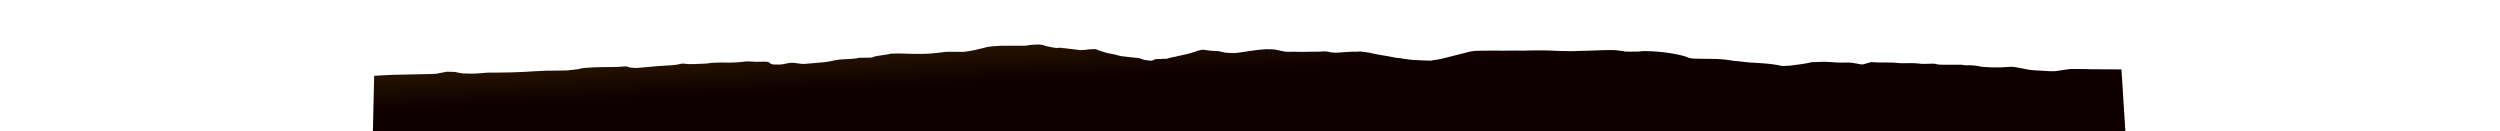
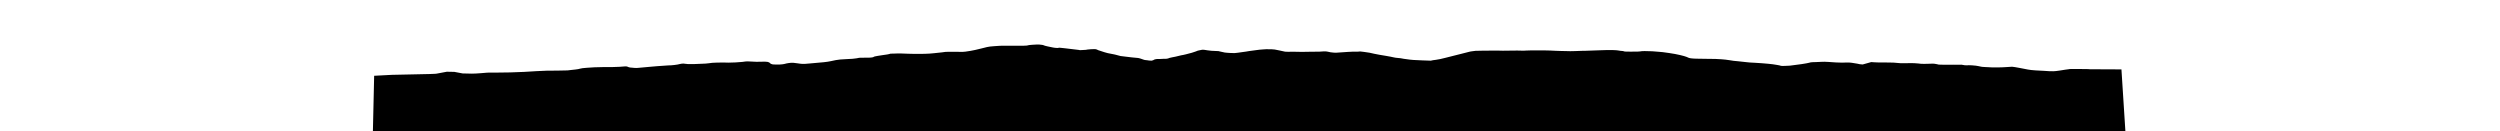
- <svg xmlns="http://www.w3.org/2000/svg" xmlns:xlink="http://www.w3.org/1999/xlink" version="1.1" id="svg1091" width="3840" height="200" viewBox="0 0 3840 200">
-   <defs id="defs1095">
-     <linearGradient id="linearGradient4565">
-       <stop style="stop-color:#0e0000;stop-opacity:1;" offset="0" id="stop4561" />
-       <stop style="stop-color:#957000;stop-opacity:1" offset="1" id="stop4563" />
-     </linearGradient>
-     <linearGradient xlink:href="#linearGradient4565" id="linearGradient4567" x1="364.302" y1="191.944" x2="328.443" y2="-364.861" gradientUnits="userSpaceOnUse" />
-     <linearGradient xlink:href="#linearGradient4565" id="linearGradient4569" gradientUnits="userSpaceOnUse" x1="314.1" y1="191.944" x2="286.847" y2="-124.722" />
-   </defs>
+ <svg xmlns="http://www.w3.org/2000/svg" version="1.1" id="svg1091" width="3840" height="200" viewBox="0 0 3840 200">
+   <defs id="defs1095" />
  <g id="layer1" style="display:inline;opacity:1" transform="translate(0,-50)">
-     <g id="g1192" transform="matrix(1.839771,0,0,1,587.0105,0)" style="fill:url(#linearGradient4567);fill-opacity:1">
-       <path id="path1103" d="m 8.14,164.952 c 34.992,-1.191 36.47,-1.516 37.333,-1.841 0.862,-0.325 8.502,-2.924 8.502,-2.924 0,0 5.544,0.108 6.284,0.217 0.739,0.108 6.9,2.382 6.9,2.382 0,0 4.436,0.217 7.762,0.325 3.327,0.108 12.814,-1.516 12.814,-1.516 0,0 3.327,-0.217 8.502,-0.108 5.175,0.108 15.648,-0.433 22.424,-1.083 6.777,-0.65 14.169,-1.733 18.851,-1.841 4.682,-0.108 8.748,-0.108 8.748,-0.108 0,0 6.653,-0.108 8.502,-0.325 1.848,-0.217 3.203,-0.866 6.777,-1.408 3.573,-0.541 3.203,-1.949 9.241,-2.599 6.037,-0.65 6.653,-0.975 13.676,-1.083 7.023,-0.108 10.103,0.108 13.8,-0.433 3.696,-0.541 5.668,-0.975 6.53,-0.217 0.862,0.758 1.355,1.083 2.218,1.299 0.862,0.217 2.711,0.541 3.943,0.65 1.232,0.108 1.602,0.217 4.805,-0.433 3.203,-0.65 4.682,-0.866 7.146,-1.191 2.464,-0.325 5.052,-0.866 6.777,-1.083 1.725,-0.217 7.516,-1.083 9.364,-1.191 1.848,-0.108 2.341,0 5.052,-0.65 2.711,-0.65 2.957,-0.758 4.066,-1.299 1.109,-0.541 2.464,-0.866 3.327,-0.866 0.862,0 1.848,0.65 3.696,0.758 1.848,0.108 3.08,0.108 5.544,0 2.464,-0.108 2.341,-0.217 5.791,-0.433 3.45,-0.217 3.573,-0.217 6.53,-0.866 2.957,-0.65 1.971,-0.65 5.668,-0.866 3.696,-0.217 2.834,-0.217 5.791,-0.217 2.957,0 1.971,0.108 4.559,0.217 2.587,0.108 9.364,-0.65 10.596,-0.975 1.232,-0.325 1.725,-0.108 3.45,-0.758 1.725,-0.65 5.914,0.433 9.364,0.433 3.45,0 3.45,-0.217 7.146,-0.217 3.696,0 4.189,2.382 4.189,2.382 0,0 1.232,1.949 2.957,1.949 1.725,0 4.189,0.433 7.146,-0.217 2.957,-0.65 2.218,-1.083 5.421,-1.949 3.203,-0.866 4.436,-0.433 7.639,0.433 3.203,0.866 3.943,1.299 9.857,0.217 5.914,-1.083 6.9,-1.083 11.828,-1.949 4.928,-0.866 7.393,-2.382 10.103,-3.248 2.711,-0.866 3.943,-1.083 8.871,-1.516 4.928,-0.433 5.668,-0.433 8.625,-1.299 2.957,-0.866 0.739,-0.866 5.421,-0.866 4.682,0 6.161,0 7.885,-0.65 1.725,-0.65 -0.739,-0.65 4.189,-2.166 4.928,-1.516 4.189,-1.083 7.885,-2.166 3.696,-1.083 0.986,-1.299 4.928,-1.299 3.943,0 1.971,-0.433 6.653,-0.217 4.682,0.217 7.393,0.65 11.828,0.65 4.436,0 6.653,0 9.118,-0.217 2.464,-0.217 3.45,-0.217 6.653,-0.866 3.203,-0.65 3.943,-0.65 6.653,-1.299 2.711,-0.65 2.711,-0.866 5.421,-0.866 2.711,0 2.711,0 6.161,0 3.45,0 4.928,0.433 7.885,-0.217 2.957,-0.65 5.914,-1.733 8.132,-2.599 2.218,-0.866 1.725,-0.866 5.421,-2.382 3.696,-1.516 4.682,-2.815 10.843,-3.465 6.161,-0.65 3.45,-0.65 8.625,-0.65 5.175,0 4.682,0 9.61,0 4.928,0 6.161,0.217 8.378,-0.217 2.218,-0.433 0.246,-0.65 5.421,-1.299 5.175,-0.65 5.914,-0.217 7.639,0.217 1.725,0.433 0.739,0.866 4.682,2.382 3.943,1.516 5.175,2.166 7.885,2.382 2.711,0.217 -1.725,-1.299 6.407,0.433 8.132,1.733 10.843,2.382 11.828,2.599 0.986,0.217 -0.246,0.433 1.971,0.217 2.218,-0.217 3.943,-0.433 3.943,-0.433 0,0 0.986,-0.65 3.696,-0.866 2.711,-0.217 3.696,-0.433 4.928,0.217 1.232,0.65 0.246,0.65 2.711,1.949 2.464,1.299 0.739,0.65 3.943,2.382 3.203,1.733 2.464,1.299 5.421,2.382 2.957,1.083 3.203,1.083 4.436,1.733 1.232,0.65 0.739,0.433 2.218,1.083 1.479,0.65 0.739,0.65 4.189,1.299 3.45,0.65 1.479,0.433 6.9,1.516 5.421,1.083 4.436,0.433 6.9,1.733 2.464,1.299 2.711,2.166 4.436,2.382 1.725,0.217 1.725,0.433 2.711,0.65 0.986,0.217 1.971,0.217 1.971,0.217 0,0 0.739,0 1.725,-0.866 0.986,-0.866 0.246,-0.65 1.232,-1.083 0.986,-0.433 1.232,-0.65 2.464,-0.65 1.232,0 1.971,0 1.971,0 0,0 0.246,0 2.218,-0.217 1.971,-0.217 2.957,0.217 4.436,-0.65 1.479,-0.866 0.493,-0.65 3.45,-1.733 2.957,-1.083 2.711,-0.866 4.436,-1.733 1.725,-0.866 0.986,-0.433 2.957,-1.299 1.971,-0.866 1.479,-0.217 3.943,-1.516 2.464,-1.299 3.45,-1.516 4.928,-2.382 1.479,-0.866 1.232,-0.65 3.203,-1.949 1.971,-1.299 1.725,-1.516 3.45,-1.949 1.725,-0.433 1.725,-1.083 3.696,-0.65 1.971,0.433 3.943,1.299 6.161,1.516 2.218,0.217 3.943,0.217 5.175,0.433 1.232,0.217 -1.232,-0.65 2.464,0.866 3.696,1.516 3.45,1.516 5.421,1.733 1.971,0.217 4.436,0.65 6.407,0.433 1.971,-0.217 2.711,-0.65 6.407,-1.516 3.696,-0.866 2.464,-0.65 5.421,-1.516 2.957,-0.866 4.189,-1.083 6.161,-1.516 1.971,-0.433 3.203,-0.866 5.914,-1.083 2.711,-0.217 1.971,-0.433 4.436,-0.217 2.464,0.217 2.464,-0.217 4.928,0.433 2.464,0.65 5.421,2.166 6.9,2.599 1.479,0.433 0.986,0.866 4.436,0.866 3.45,0 4.189,-0.217 7.393,0 3.203,0.217 4.928,0.217 8.378,0 3.45,-0.217 7.639,0 10.35,-0.217 2.711,-0.217 4.682,-0.866 6.653,0 1.971,0.866 3.203,1.299 5.175,1.516 1.971,0.217 1.479,0.217 4.682,-0.217 3.203,-0.433 3.203,-0.433 6.9,-0.866 3.696,-0.433 4.436,-0.433 8.378,-0.433 3.943,0 -0.986,-1.083 5.421,0.433 6.407,1.516 2.957,0.866 8.378,2.815 5.421,1.949 3.45,1.299 9.857,3.248 6.407,1.949 6.653,2.815 10.103,3.248 3.45,0.433 3.203,1.083 6.653,1.733 3.45,0.65 3.203,1.083 6.161,1.299 2.957,0.217 2.711,0.217 7.393,0.65 4.682,0.433 5.914,0.433 6.9,0.433 0.986,0 0.246,-0.433 4.436,-1.299 4.189,-0.866 11.089,-4.764 16.264,-6.93 5.175,-2.166 5.175,-2.599 8.378,-3.898 3.203,-1.299 2.957,-1.733 5.914,-2.382 2.957,-0.65 0.739,-0.65 9.364,-0.866 8.625,-0.217 13.06,0 15.525,0 2.464,0 -3.943,0.217 4.189,0 8.132,-0.217 9.857,-0.217 12.321,0 2.464,0.217 3.203,-0.433 8.132,-0.433 4.928,0 3.696,0 9.61,0 5.914,0 5.668,0.433 10.35,0.65 4.682,0.217 4.928,0.433 8.625,0.433 3.696,0 3.203,0.433 7.639,0 4.436,-0.433 8.132,-0.433 8.132,-0.433 0,0 9.364,-0.65 13.553,-0.866 4.189,-0.217 5.175,-0.433 10.103,-0.217 4.928,0.217 4.189,1.083 8.378,1.516 4.189,0.433 -5.914,0.65 5.668,0.866 11.582,0.217 6.9,-0.866 12.075,-0.866 5.175,0 7.886,0.433 11.828,1.083 3.943,0.65 2.218,0.217 8.871,1.949 6.653,1.733 12.568,4.548 14.293,5.847 1.725,1.299 1.971,1.949 4.436,2.382 2.464,0.433 1.478,0.217 4.682,0.433 3.204,0.217 1.232,0 7.886,0.217 6.653,0.217 8.378,0 12.075,0.65 3.696,0.65 3.45,0.433 7.146,1.516 3.696,1.083 2.711,0.866 6.653,1.516 3.943,0.65 4.436,0.866 7.639,1.516 3.204,0.65 0.986,0.217 6.653,0.866 5.668,0.65 5.914,0.65 11.089,1.516 5.175,0.866 2.711,0.65 7.146,1.733 4.436,1.083 1.971,1.949 6.9,1.516 4.928,-0.433 2.957,0 8.871,-1.516 5.914,-1.516 4.189,-0.866 8.871,-2.382 4.682,-1.516 1.971,-1.733 8.132,-1.949 6.16,-0.217 4.436,-0.866 10.35,-0.217 5.914,0.65 7.146,1.083 11.335,1.083 4.189,0 4.436,-0.65 8.132,0.217 3.696,0.866 6.653,2.166 6.653,2.166 l 2.464,0.433 7.146,-3.682 c 0,0 4.436,0.65 6.9,0.65 2.464,0 -0.246,-0.217 6.161,0 6.407,0.217 5.175,0 8.625,0.65 3.45,0.65 2.218,0.433 7.393,0.433 5.175,0 2.957,-0.433 7.146,0 4.189,0.433 2.464,0.433 5.175,0.866 2.711,0.433 8.625,-0.217 10.103,-0.217 1.478,0 4.436,1.299 4.436,1.299 0,0 -0.493,0.433 5.421,0.433 5.914,0 9.364,-0.217 12.568,0 3.204,0.217 -0.739,-0.866 1.725,0 2.464,0.866 2.711,0.866 4.436,0.866 1.725,0 0.246,-0.433 3.943,0 3.696,0.433 3.45,0.65 5.668,1.299 2.218,0.65 1.725,1.083 4.928,1.299 3.204,0.217 3.204,0.433 4.682,0.433 1.478,0 -0.986,0.217 5.421,0.217 6.407,0 11.089,-1.083 12.814,-1.083 1.725,0 11.828,3.898 13.307,4.331 1.478,0.433 3.696,1.083 6.407,1.299 2.711,0.217 2.464,0.217 6.653,0.65 4.189,0.433 5.914,0.866 8.132,0.65 2.218,-0.217 1.971,-0.217 5.421,-1.083 3.45,-0.866 6.16,-1.949 7.146,-1.949 0.986,0 -0.493,-0.65 6.407,-0.433 6.9,0.217 8.378,0 10.843,0.217 2.464,0.217 -4.928,0.217 3.943,0.217 8.871,0 23.09,0.197 23.09,0.197 l 9.061,260.94 -1470.639,-24.501 2.788,-226.638 z" style="fill:url(#linearGradient4569);fill-opacity:1;stroke:none;stroke-width:1.401px;stroke-linecap:butt;stroke-linejoin:miter;stroke-opacity:0" />
+     <g id="g1192" transform="matrix(1.839771,0,0,1,587.0105,0)" style="fill:#000000;fill-opacity:1">
+       <path id="path1103" d="m 8.14,164.952 c 34.992,-1.191 36.47,-1.516 37.333,-1.841 0.862,-0.325 8.502,-2.924 8.502,-2.924 0,0 5.544,0.108 6.284,0.217 0.739,0.108 6.9,2.382 6.9,2.382 0,0 4.436,0.217 7.762,0.325 3.327,0.108 12.814,-1.516 12.814,-1.516 0,0 3.327,-0.217 8.502,-0.108 5.175,0.108 15.648,-0.433 22.424,-1.083 6.777,-0.65 14.169,-1.733 18.851,-1.841 4.682,-0.108 8.748,-0.108 8.748,-0.108 0,0 6.653,-0.108 8.502,-0.325 1.848,-0.217 3.203,-0.866 6.777,-1.408 3.573,-0.541 3.203,-1.949 9.241,-2.599 6.037,-0.65 6.653,-0.975 13.676,-1.083 7.023,-0.108 10.103,0.108 13.8,-0.433 3.696,-0.541 5.668,-0.975 6.53,-0.217 0.862,0.758 1.355,1.083 2.218,1.299 0.862,0.217 2.711,0.541 3.943,0.65 1.232,0.108 1.602,0.217 4.805,-0.433 3.203,-0.65 4.682,-0.866 7.146,-1.191 2.464,-0.325 5.052,-0.866 6.777,-1.083 1.725,-0.217 7.516,-1.083 9.364,-1.191 1.848,-0.108 2.341,0 5.052,-0.65 2.711,-0.65 2.957,-0.758 4.066,-1.299 1.109,-0.541 2.464,-0.866 3.327,-0.866 0.862,0 1.848,0.65 3.696,0.758 1.848,0.108 3.08,0.108 5.544,0 2.464,-0.108 2.341,-0.217 5.791,-0.433 3.45,-0.217 3.573,-0.217 6.53,-0.866 2.957,-0.65 1.971,-0.65 5.668,-0.866 3.696,-0.217 2.834,-0.217 5.791,-0.217 2.957,0 1.971,0.108 4.559,0.217 2.587,0.108 9.364,-0.65 10.596,-0.975 1.232,-0.325 1.725,-0.108 3.45,-0.758 1.725,-0.65 5.914,0.433 9.364,0.433 3.45,0 3.45,-0.217 7.146,-0.217 3.696,0 4.189,2.382 4.189,2.382 0,0 1.232,1.949 2.957,1.949 1.725,0 4.189,0.433 7.146,-0.217 2.957,-0.65 2.218,-1.083 5.421,-1.949 3.203,-0.866 4.436,-0.433 7.639,0.433 3.203,0.866 3.943,1.299 9.857,0.217 5.914,-1.083 6.9,-1.083 11.828,-1.949 4.928,-0.866 7.393,-2.382 10.103,-3.248 2.711,-0.866 3.943,-1.083 8.871,-1.516 4.928,-0.433 5.668,-0.433 8.625,-1.299 2.957,-0.866 0.739,-0.866 5.421,-0.866 4.682,0 6.161,0 7.885,-0.65 1.725,-0.65 -0.739,-0.65 4.189,-2.166 4.928,-1.516 4.189,-1.083 7.885,-2.166 3.696,-1.083 0.986,-1.299 4.928,-1.299 3.943,0 1.971,-0.433 6.653,-0.217 4.682,0.217 7.393,0.65 11.828,0.65 4.436,0 6.653,0 9.118,-0.217 2.464,-0.217 3.45,-0.217 6.653,-0.866 3.203,-0.65 3.943,-0.65 6.653,-1.299 2.711,-0.65 2.711,-0.866 5.421,-0.866 2.711,0 2.711,0 6.161,0 3.45,0 4.928,0.433 7.885,-0.217 2.957,-0.65 5.914,-1.733 8.132,-2.599 2.218,-0.866 1.725,-0.866 5.421,-2.382 3.696,-1.516 4.682,-2.815 10.843,-3.465 6.161,-0.65 3.45,-0.65 8.625,-0.65 5.175,0 4.682,0 9.61,0 4.928,0 6.161,0.217 8.378,-0.217 2.218,-0.433 0.246,-0.65 5.421,-1.299 5.175,-0.65 5.914,-0.217 7.639,0.217 1.725,0.433 0.739,0.866 4.682,2.382 3.943,1.516 5.175,2.166 7.885,2.382 2.711,0.217 -1.725,-1.299 6.407,0.433 8.132,1.733 10.843,2.382 11.828,2.599 0.986,0.217 -0.246,0.433 1.971,0.217 2.218,-0.217 3.943,-0.433 3.943,-0.433 0,0 0.986,-0.65 3.696,-0.866 2.711,-0.217 3.696,-0.433 4.928,0.217 1.232,0.65 0.246,0.65 2.711,1.949 2.464,1.299 0.739,0.65 3.943,2.382 3.203,1.733 2.464,1.299 5.421,2.382 2.957,1.083 3.203,1.083 4.436,1.733 1.232,0.65 0.739,0.433 2.218,1.083 1.479,0.65 0.739,0.65 4.189,1.299 3.45,0.65 1.479,0.433 6.9,1.516 5.421,1.083 4.436,0.433 6.9,1.733 2.464,1.299 2.711,2.166 4.436,2.382 1.725,0.217 1.725,0.433 2.711,0.65 0.986,0.217 1.971,0.217 1.971,0.217 0,0 0.739,0 1.725,-0.866 0.986,-0.866 0.246,-0.65 1.232,-1.083 0.986,-0.433 1.232,-0.65 2.464,-0.65 1.232,0 1.971,0 1.971,0 0,0 0.246,0 2.218,-0.217 1.971,-0.217 2.957,0.217 4.436,-0.65 1.479,-0.866 0.493,-0.65 3.45,-1.733 2.957,-1.083 2.711,-0.866 4.436,-1.733 1.725,-0.866 0.986,-0.433 2.957,-1.299 1.971,-0.866 1.479,-0.217 3.943,-1.516 2.464,-1.299 3.45,-1.516 4.928,-2.382 1.479,-0.866 1.232,-0.65 3.203,-1.949 1.971,-1.299 1.725,-1.516 3.45,-1.949 1.725,-0.433 1.725,-1.083 3.696,-0.65 1.971,0.433 3.943,1.299 6.161,1.516 2.218,0.217 3.943,0.217 5.175,0.433 1.232,0.217 -1.232,-0.65 2.464,0.866 3.696,1.516 3.45,1.516 5.421,1.733 1.971,0.217 4.436,0.65 6.407,0.433 1.971,-0.217 2.711,-0.65 6.407,-1.516 3.696,-0.866 2.464,-0.65 5.421,-1.516 2.957,-0.866 4.189,-1.083 6.161,-1.516 1.971,-0.433 3.203,-0.866 5.914,-1.083 2.711,-0.217 1.971,-0.433 4.436,-0.217 2.464,0.217 2.464,-0.217 4.928,0.433 2.464,0.65 5.421,2.166 6.9,2.599 1.479,0.433 0.986,0.866 4.436,0.866 3.45,0 4.189,-0.217 7.393,0 3.203,0.217 4.928,0.217 8.378,0 3.45,-0.217 7.639,0 10.35,-0.217 2.711,-0.217 4.682,-0.866 6.653,0 1.971,0.866 3.203,1.299 5.175,1.516 1.971,0.217 1.479,0.217 4.682,-0.217 3.203,-0.433 3.203,-0.433 6.9,-0.866 3.696,-0.433 4.436,-0.433 8.378,-0.433 3.943,0 -0.986,-1.083 5.421,0.433 6.407,1.516 2.957,0.866 8.378,2.815 5.421,1.949 3.45,1.299 9.857,3.248 6.407,1.949 6.653,2.815 10.103,3.248 3.45,0.433 3.203,1.083 6.653,1.733 3.45,0.65 3.203,1.083 6.161,1.299 2.957,0.217 2.711,0.217 7.393,0.65 4.682,0.433 5.914,0.433 6.9,0.433 0.986,0 0.246,-0.433 4.436,-1.299 4.189,-0.866 11.089,-4.764 16.264,-6.93 5.175,-2.166 5.175,-2.599 8.378,-3.898 3.203,-1.299 2.957,-1.733 5.914,-2.382 2.957,-0.65 0.739,-0.65 9.364,-0.866 8.625,-0.217 13.06,0 15.525,0 2.464,0 -3.943,0.217 4.189,0 8.132,-0.217 9.857,-0.217 12.321,0 2.464,0.217 3.203,-0.433 8.132,-0.433 4.928,0 3.696,0 9.61,0 5.914,0 5.668,0.433 10.35,0.65 4.682,0.217 4.928,0.433 8.625,0.433 3.696,0 3.203,0.433 7.639,0 4.436,-0.433 8.132,-0.433 8.132,-0.433 0,0 9.364,-0.65 13.553,-0.866 4.189,-0.217 5.175,-0.433 10.103,-0.217 4.928,0.217 4.189,1.083 8.378,1.516 4.189,0.433 -5.914,0.65 5.668,0.866 11.582,0.217 6.9,-0.866 12.075,-0.866 5.175,0 7.886,0.433 11.828,1.083 3.943,0.65 2.218,0.217 8.871,1.949 6.653,1.733 12.568,4.548 14.293,5.847 1.725,1.299 1.971,1.949 4.436,2.382 2.464,0.433 1.478,0.217 4.682,0.433 3.204,0.217 1.232,0 7.886,0.217 6.653,0.217 8.378,0 12.075,0.65 3.696,0.65 3.45,0.433 7.146,1.516 3.696,1.083 2.711,0.866 6.653,1.516 3.943,0.65 4.436,0.866 7.639,1.516 3.204,0.65 0.986,0.217 6.653,0.866 5.668,0.65 5.914,0.65 11.089,1.516 5.175,0.866 2.711,0.65 7.146,1.733 4.436,1.083 1.971,1.949 6.9,1.516 4.928,-0.433 2.957,0 8.871,-1.516 5.914,-1.516 4.189,-0.866 8.871,-2.382 4.682,-1.516 1.971,-1.733 8.132,-1.949 6.16,-0.217 4.436,-0.866 10.35,-0.217 5.914,0.65 7.146,1.083 11.335,1.083 4.189,0 4.436,-0.65 8.132,0.217 3.696,0.866 6.653,2.166 6.653,2.166 l 2.464,0.433 7.146,-3.682 c 0,0 4.436,0.65 6.9,0.65 2.464,0 -0.246,-0.217 6.161,0 6.407,0.217 5.175,0 8.625,0.65 3.45,0.65 2.218,0.433 7.393,0.433 5.175,0 2.957,-0.433 7.146,0 4.189,0.433 2.464,0.433 5.175,0.866 2.711,0.433 8.625,-0.217 10.103,-0.217 1.478,0 4.436,1.299 4.436,1.299 0,0 -0.493,0.433 5.421,0.433 5.914,0 9.364,-0.217 12.568,0 3.204,0.217 -0.739,-0.866 1.725,0 2.464,0.866 2.711,0.866 4.436,0.866 1.725,0 0.246,-0.433 3.943,0 3.696,0.433 3.45,0.65 5.668,1.299 2.218,0.65 1.725,1.083 4.928,1.299 3.204,0.217 3.204,0.433 4.682,0.433 1.478,0 -0.986,0.217 5.421,0.217 6.407,0 11.089,-1.083 12.814,-1.083 1.725,0 11.828,3.898 13.307,4.331 1.478,0.433 3.696,1.083 6.407,1.299 2.711,0.217 2.464,0.217 6.653,0.65 4.189,0.433 5.914,0.866 8.132,0.65 2.218,-0.217 1.971,-0.217 5.421,-1.083 3.45,-0.866 6.16,-1.949 7.146,-1.949 0.986,0 -0.493,-0.65 6.407,-0.433 6.9,0.217 8.378,0 10.843,0.217 2.464,0.217 -4.928,0.217 3.943,0.217 8.871,0 23.09,0.197 23.09,0.197 l 9.061,260.94 -1470.639,-24.501 2.788,-226.638 z" style="fill:#000000;fill-opacity:1;stroke:none;stroke-width:1.401px;stroke-linecap:butt;stroke-linejoin:miter;stroke-opacity:0" />
    </g>
  </g>
  <g id="layer2" style="display:inline" transform="translate(0,-50)" />
</svg>
